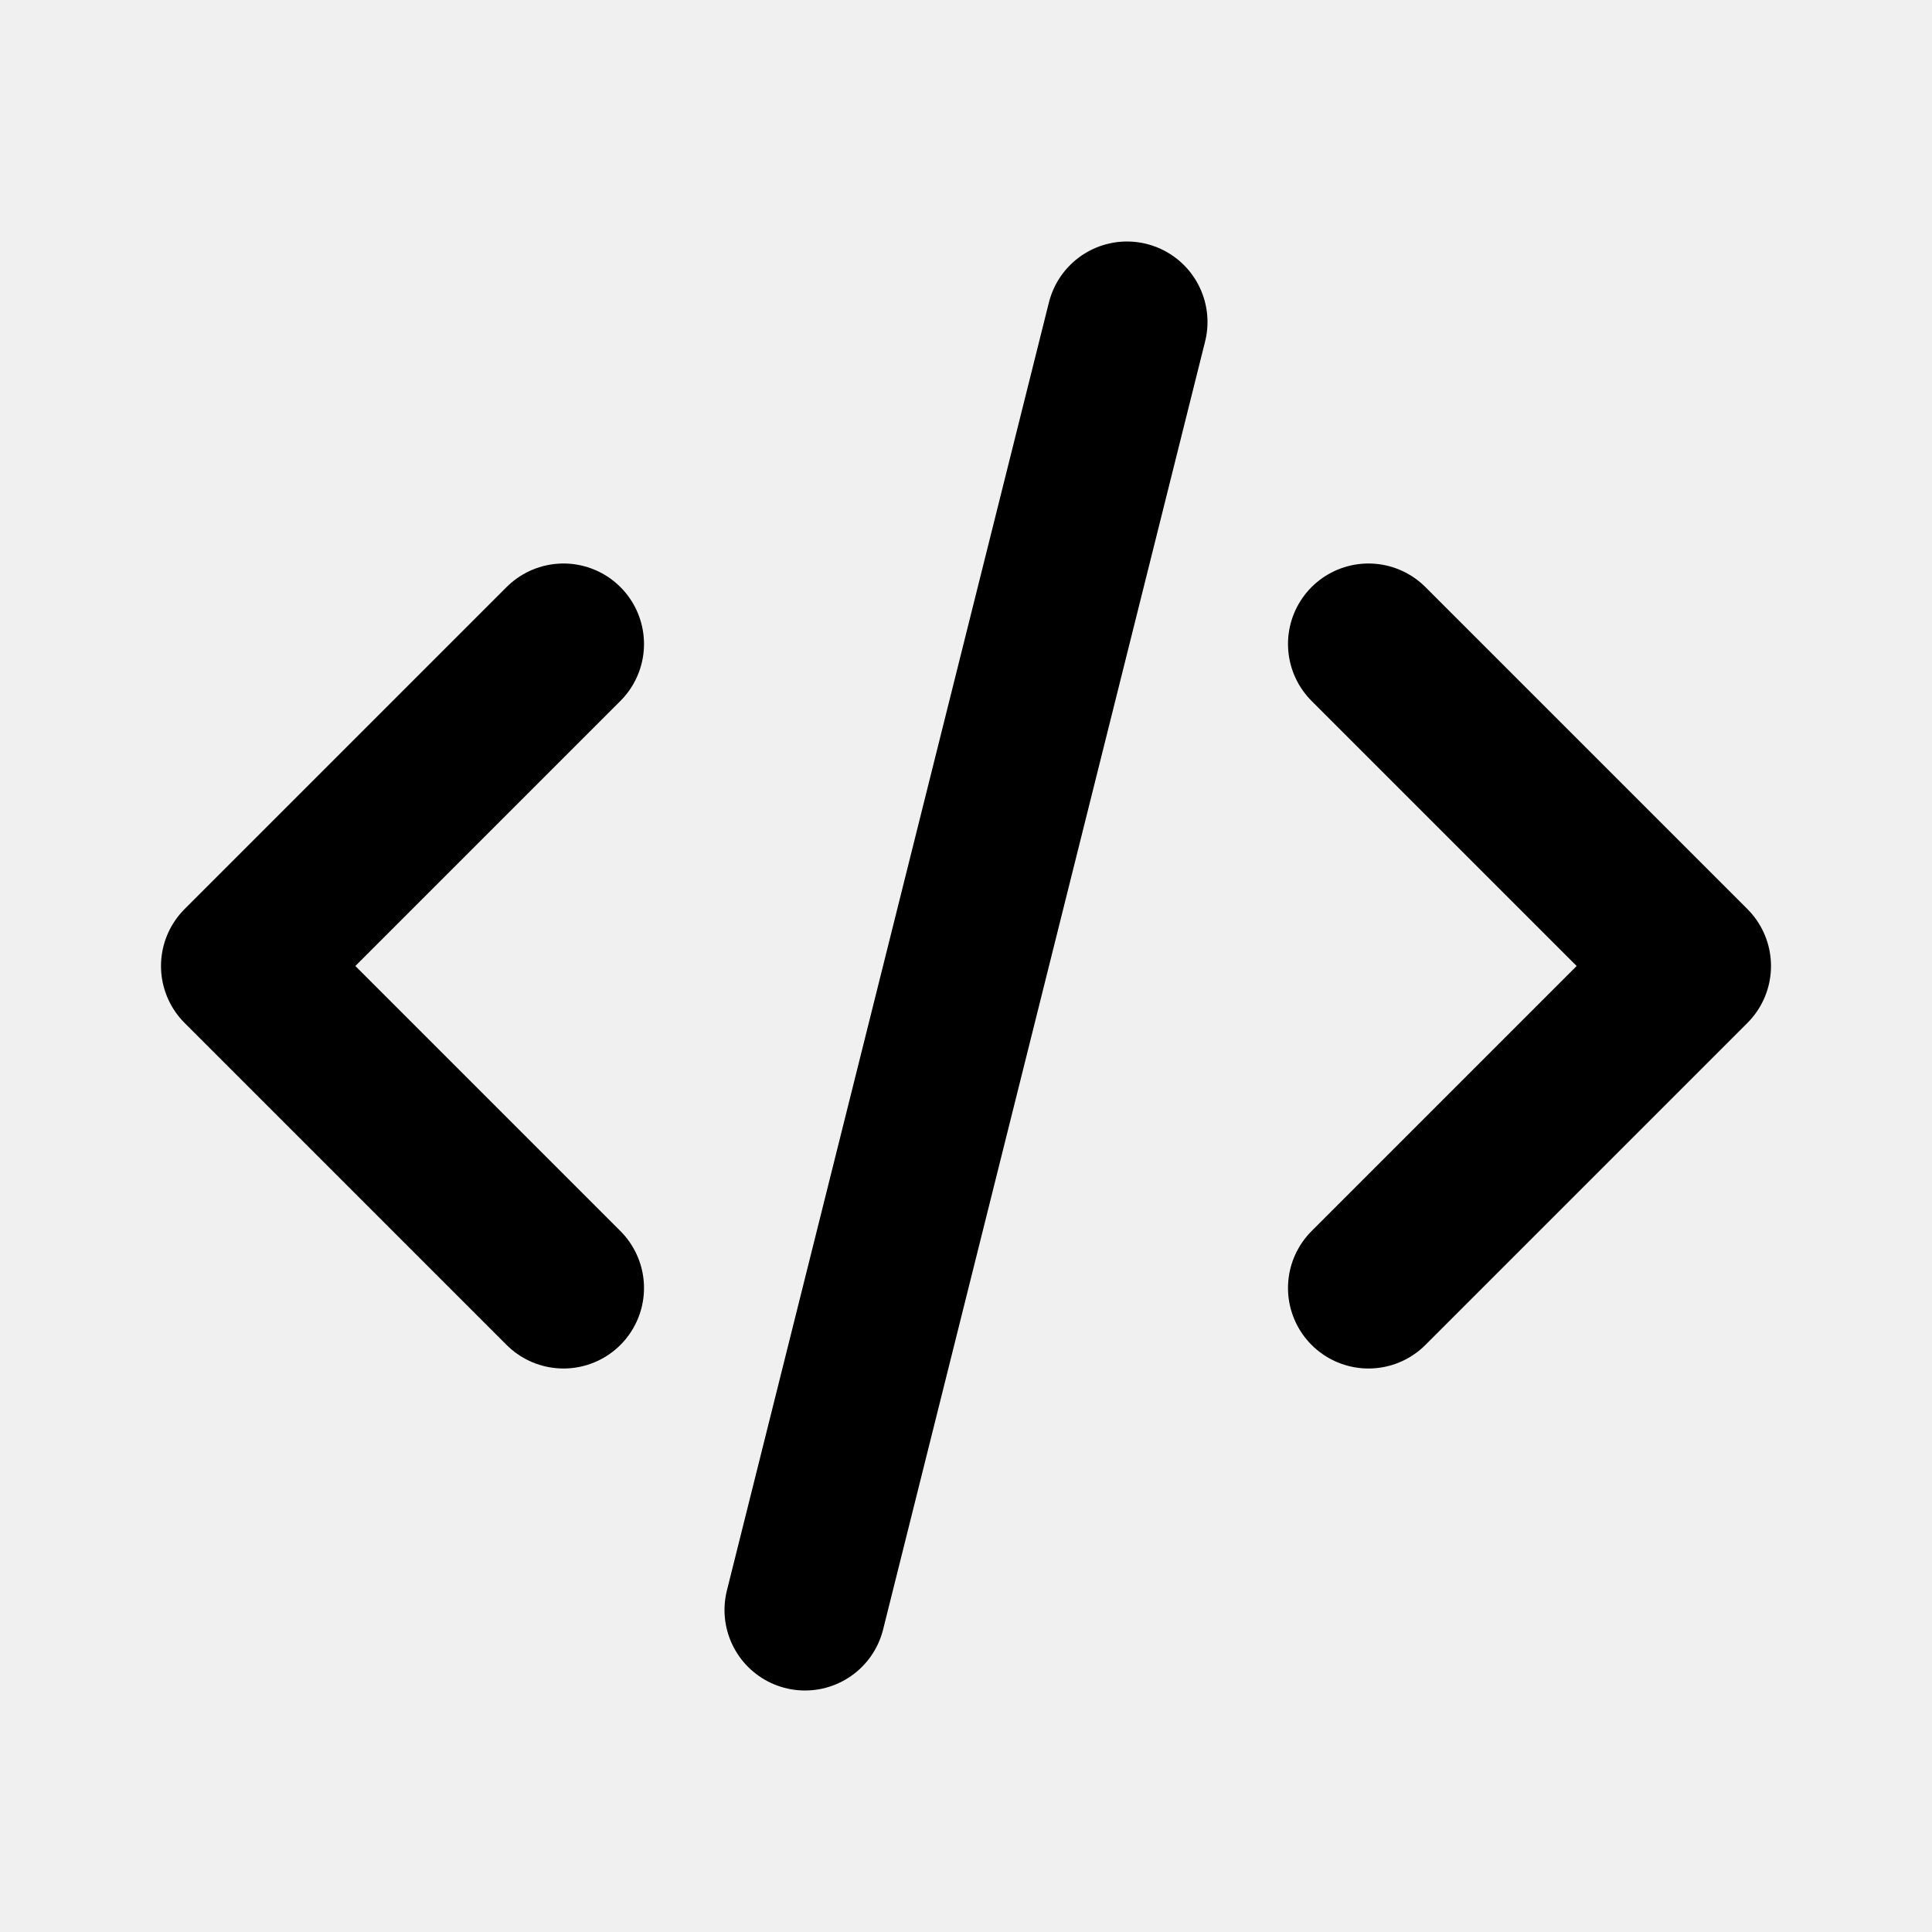
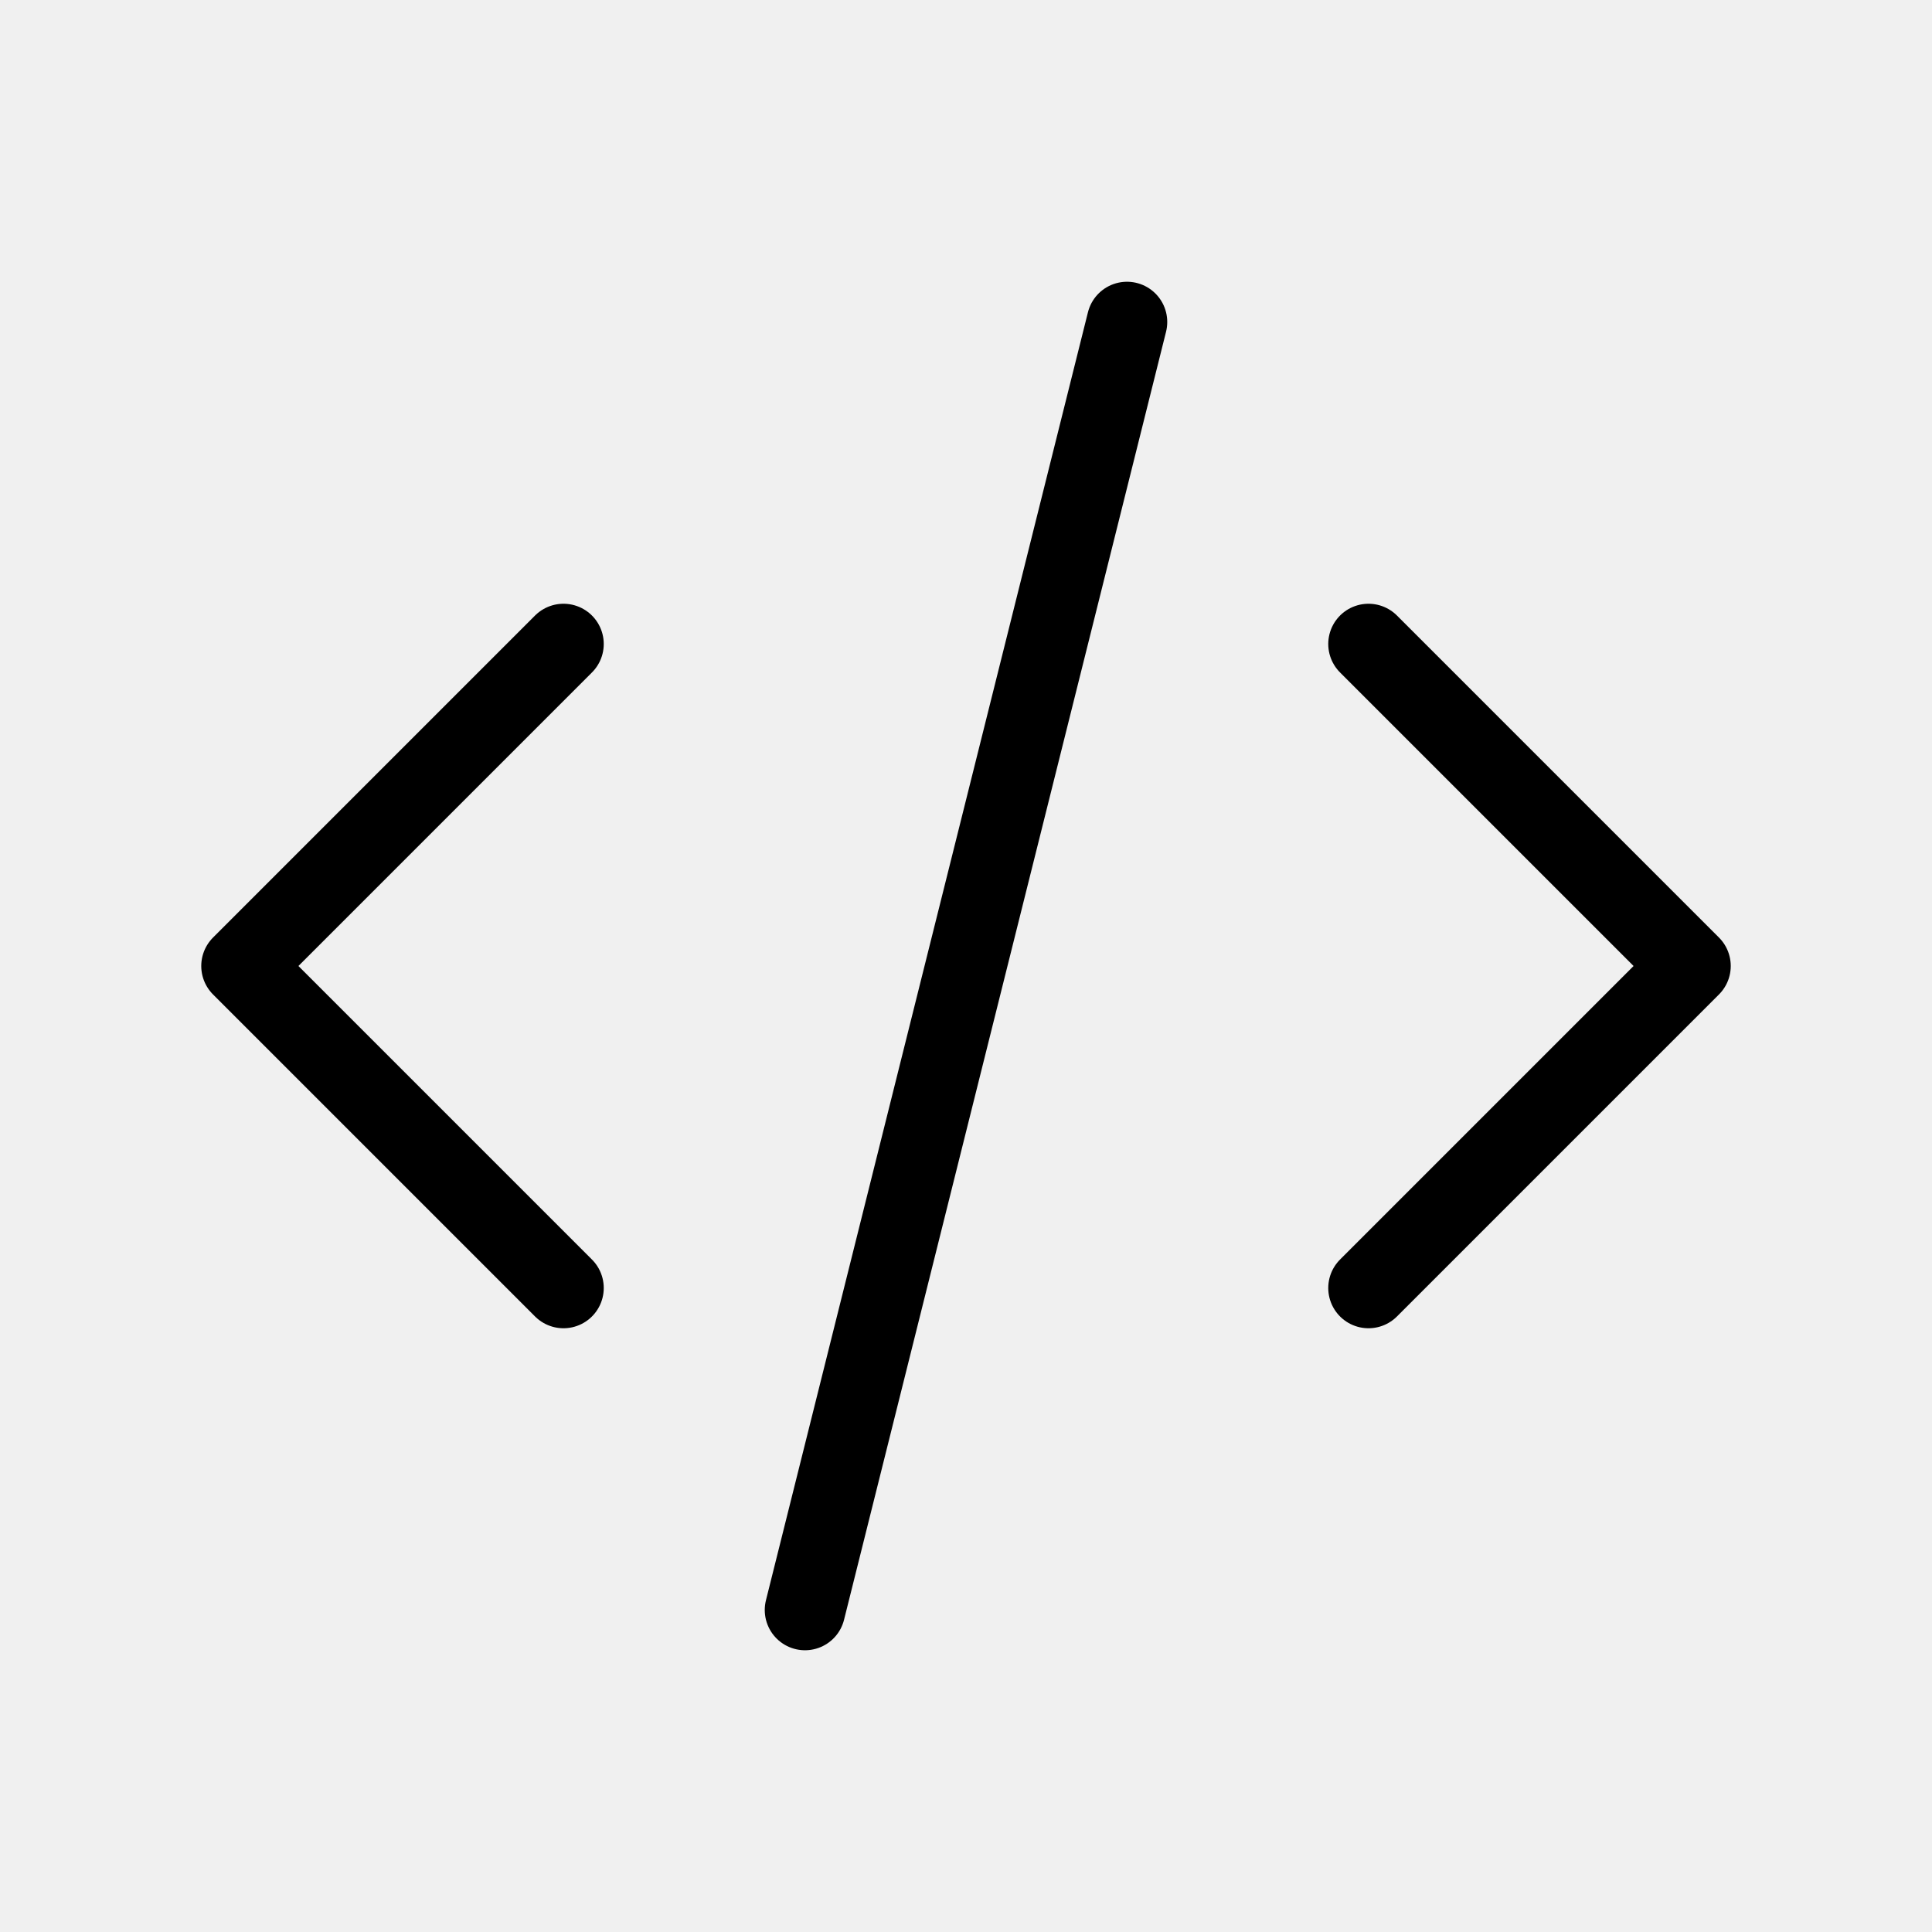
- <svg width="24" height="24" viewBox="0 0 24 24" fill="none" stroke="currentColor" stroke-width="2" stroke-linecap="round" stroke-linejoin="round">
-   <style>
-         svg {
-         stroke: #000000;
-         }
-         @media (prefers-color-scheme: dark) {
-             svg {
-                 stroke: #ffffff;
-             }
-         }
-     </style>
-   <path stroke="none" d="M0 0h24v24H0z" fill="none" />
+ <svg xmlns="http://www.w3.org/2000/svg" width="32" height="32" viewBox="0 0 24 24" fill="none" stroke="#000000" stroke-width="1" stroke-linecap="round" stroke-linejoin="round">
  <path d="M7 8l-4 4l4 4" />
  <path d="M17 8l4 4l-4 4" />
  <path d="M14 4l-4 16" />
</svg>
